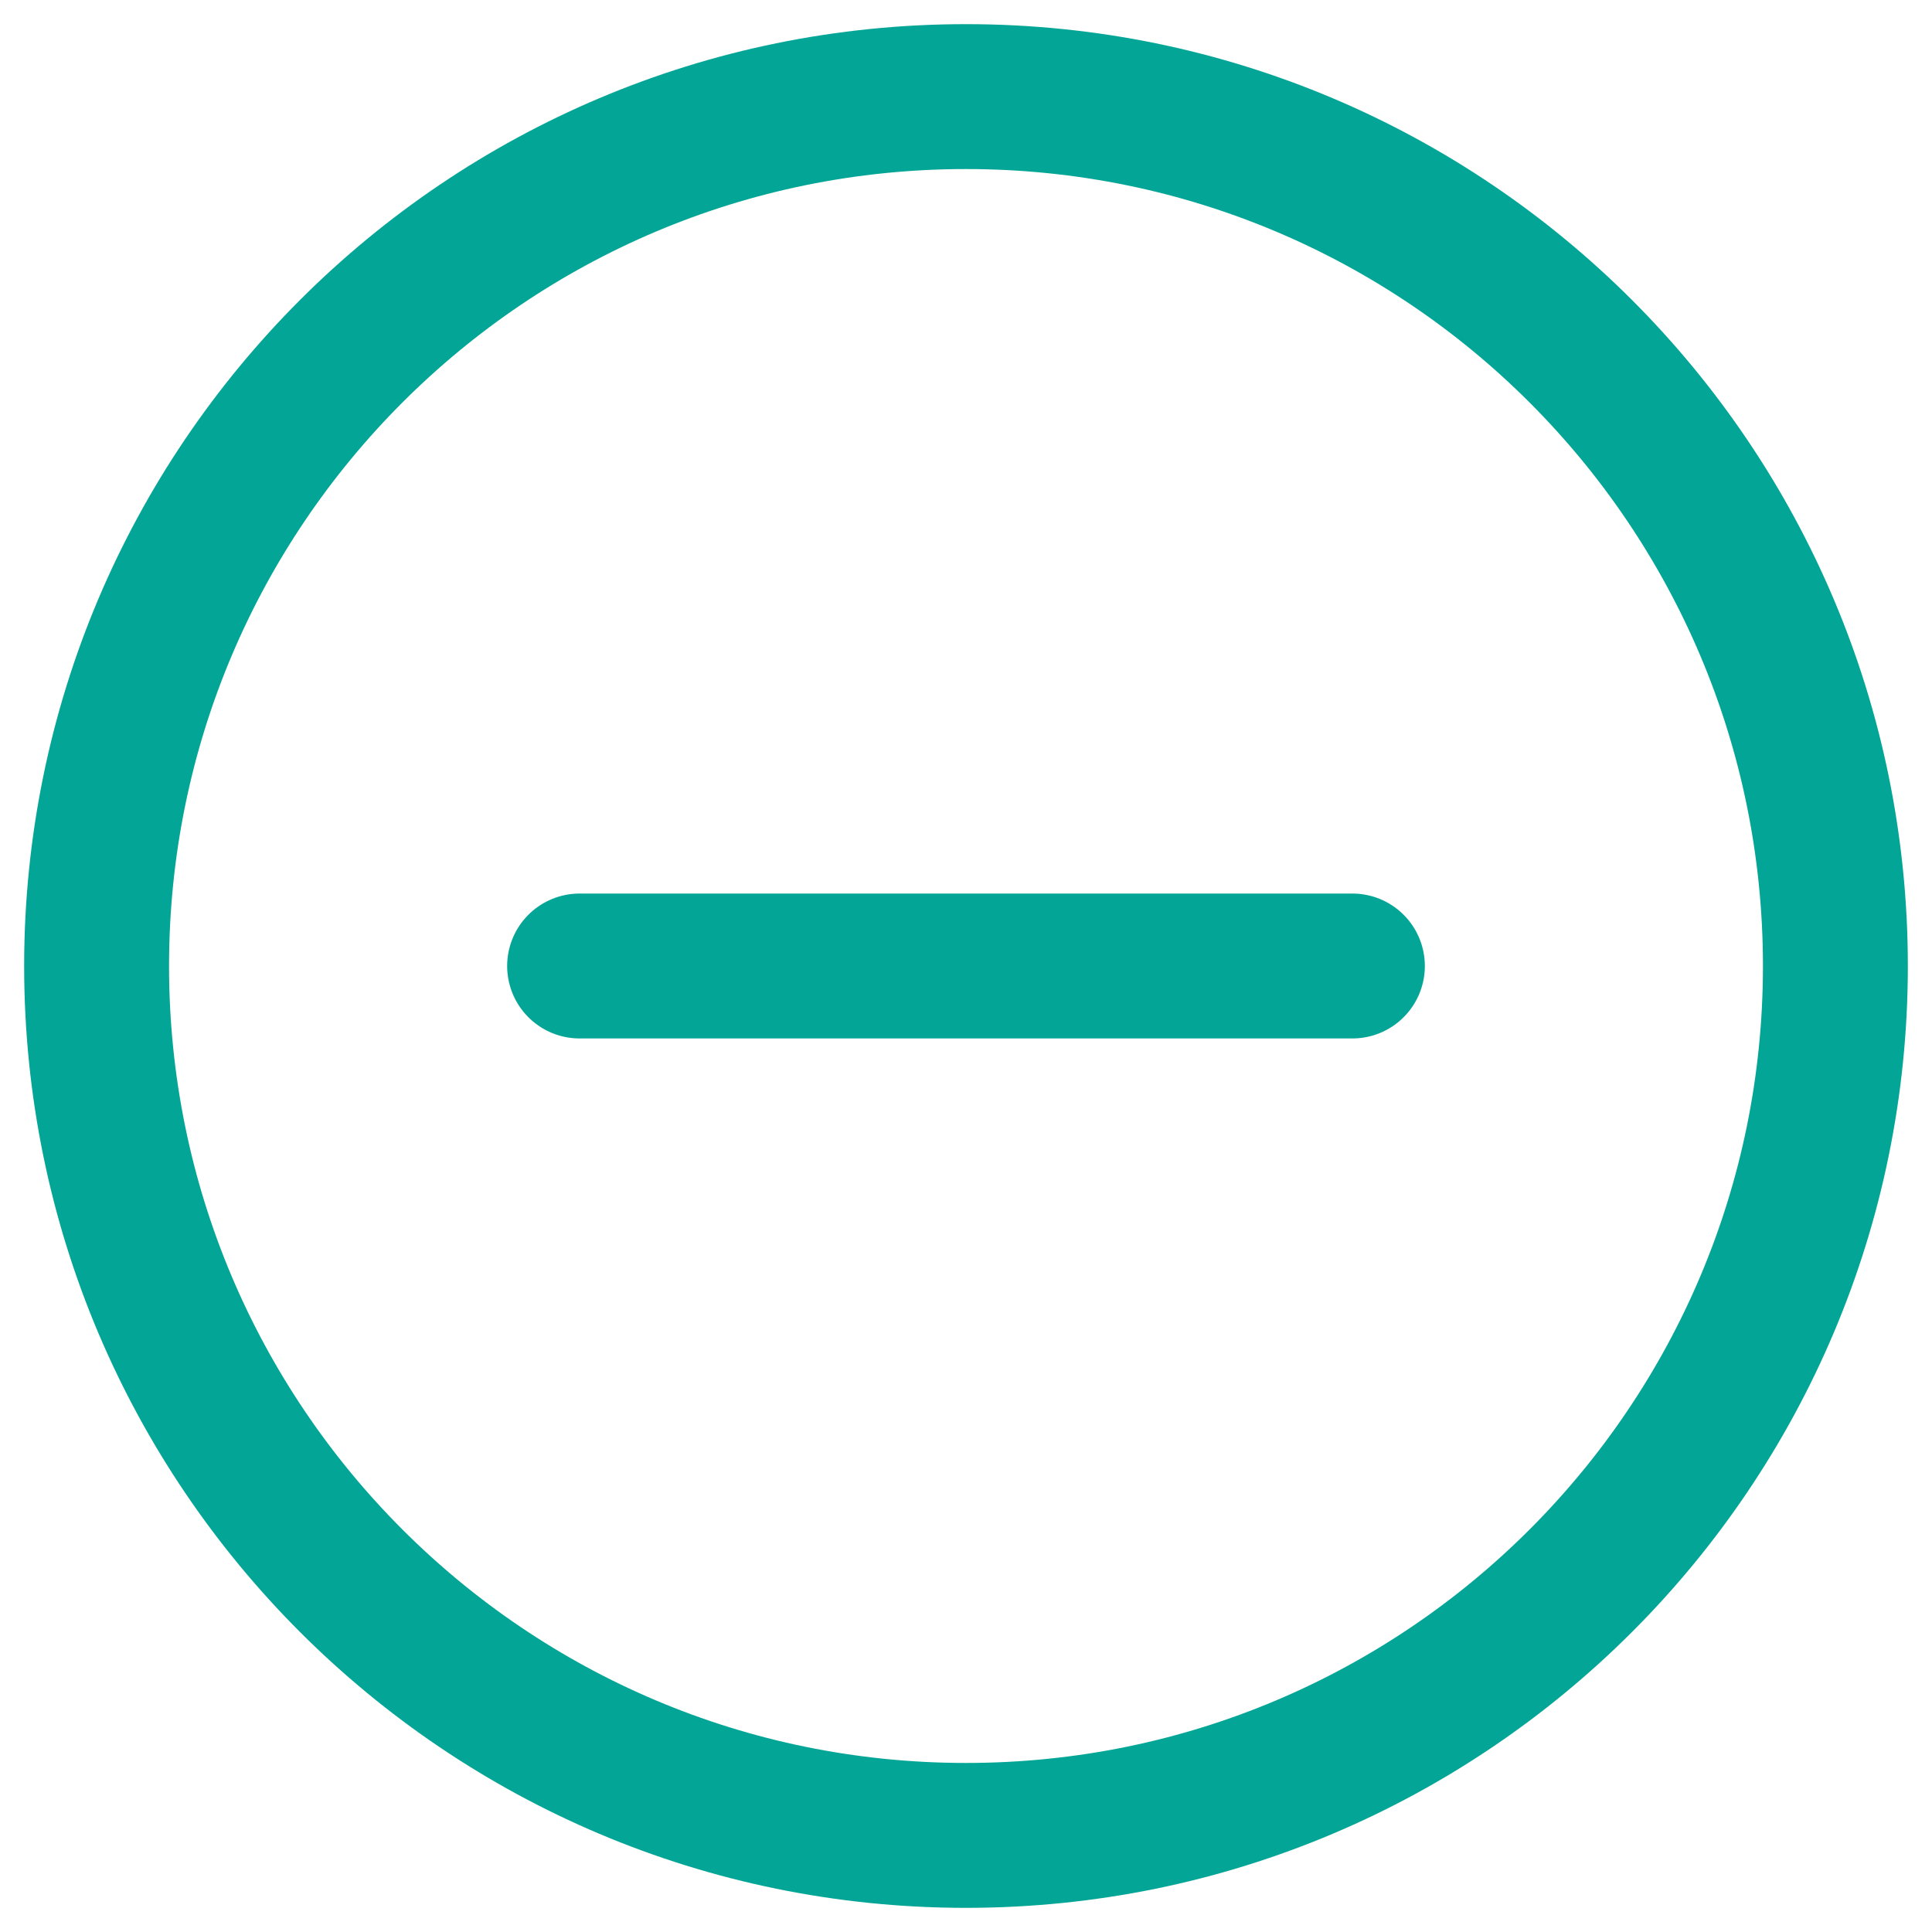
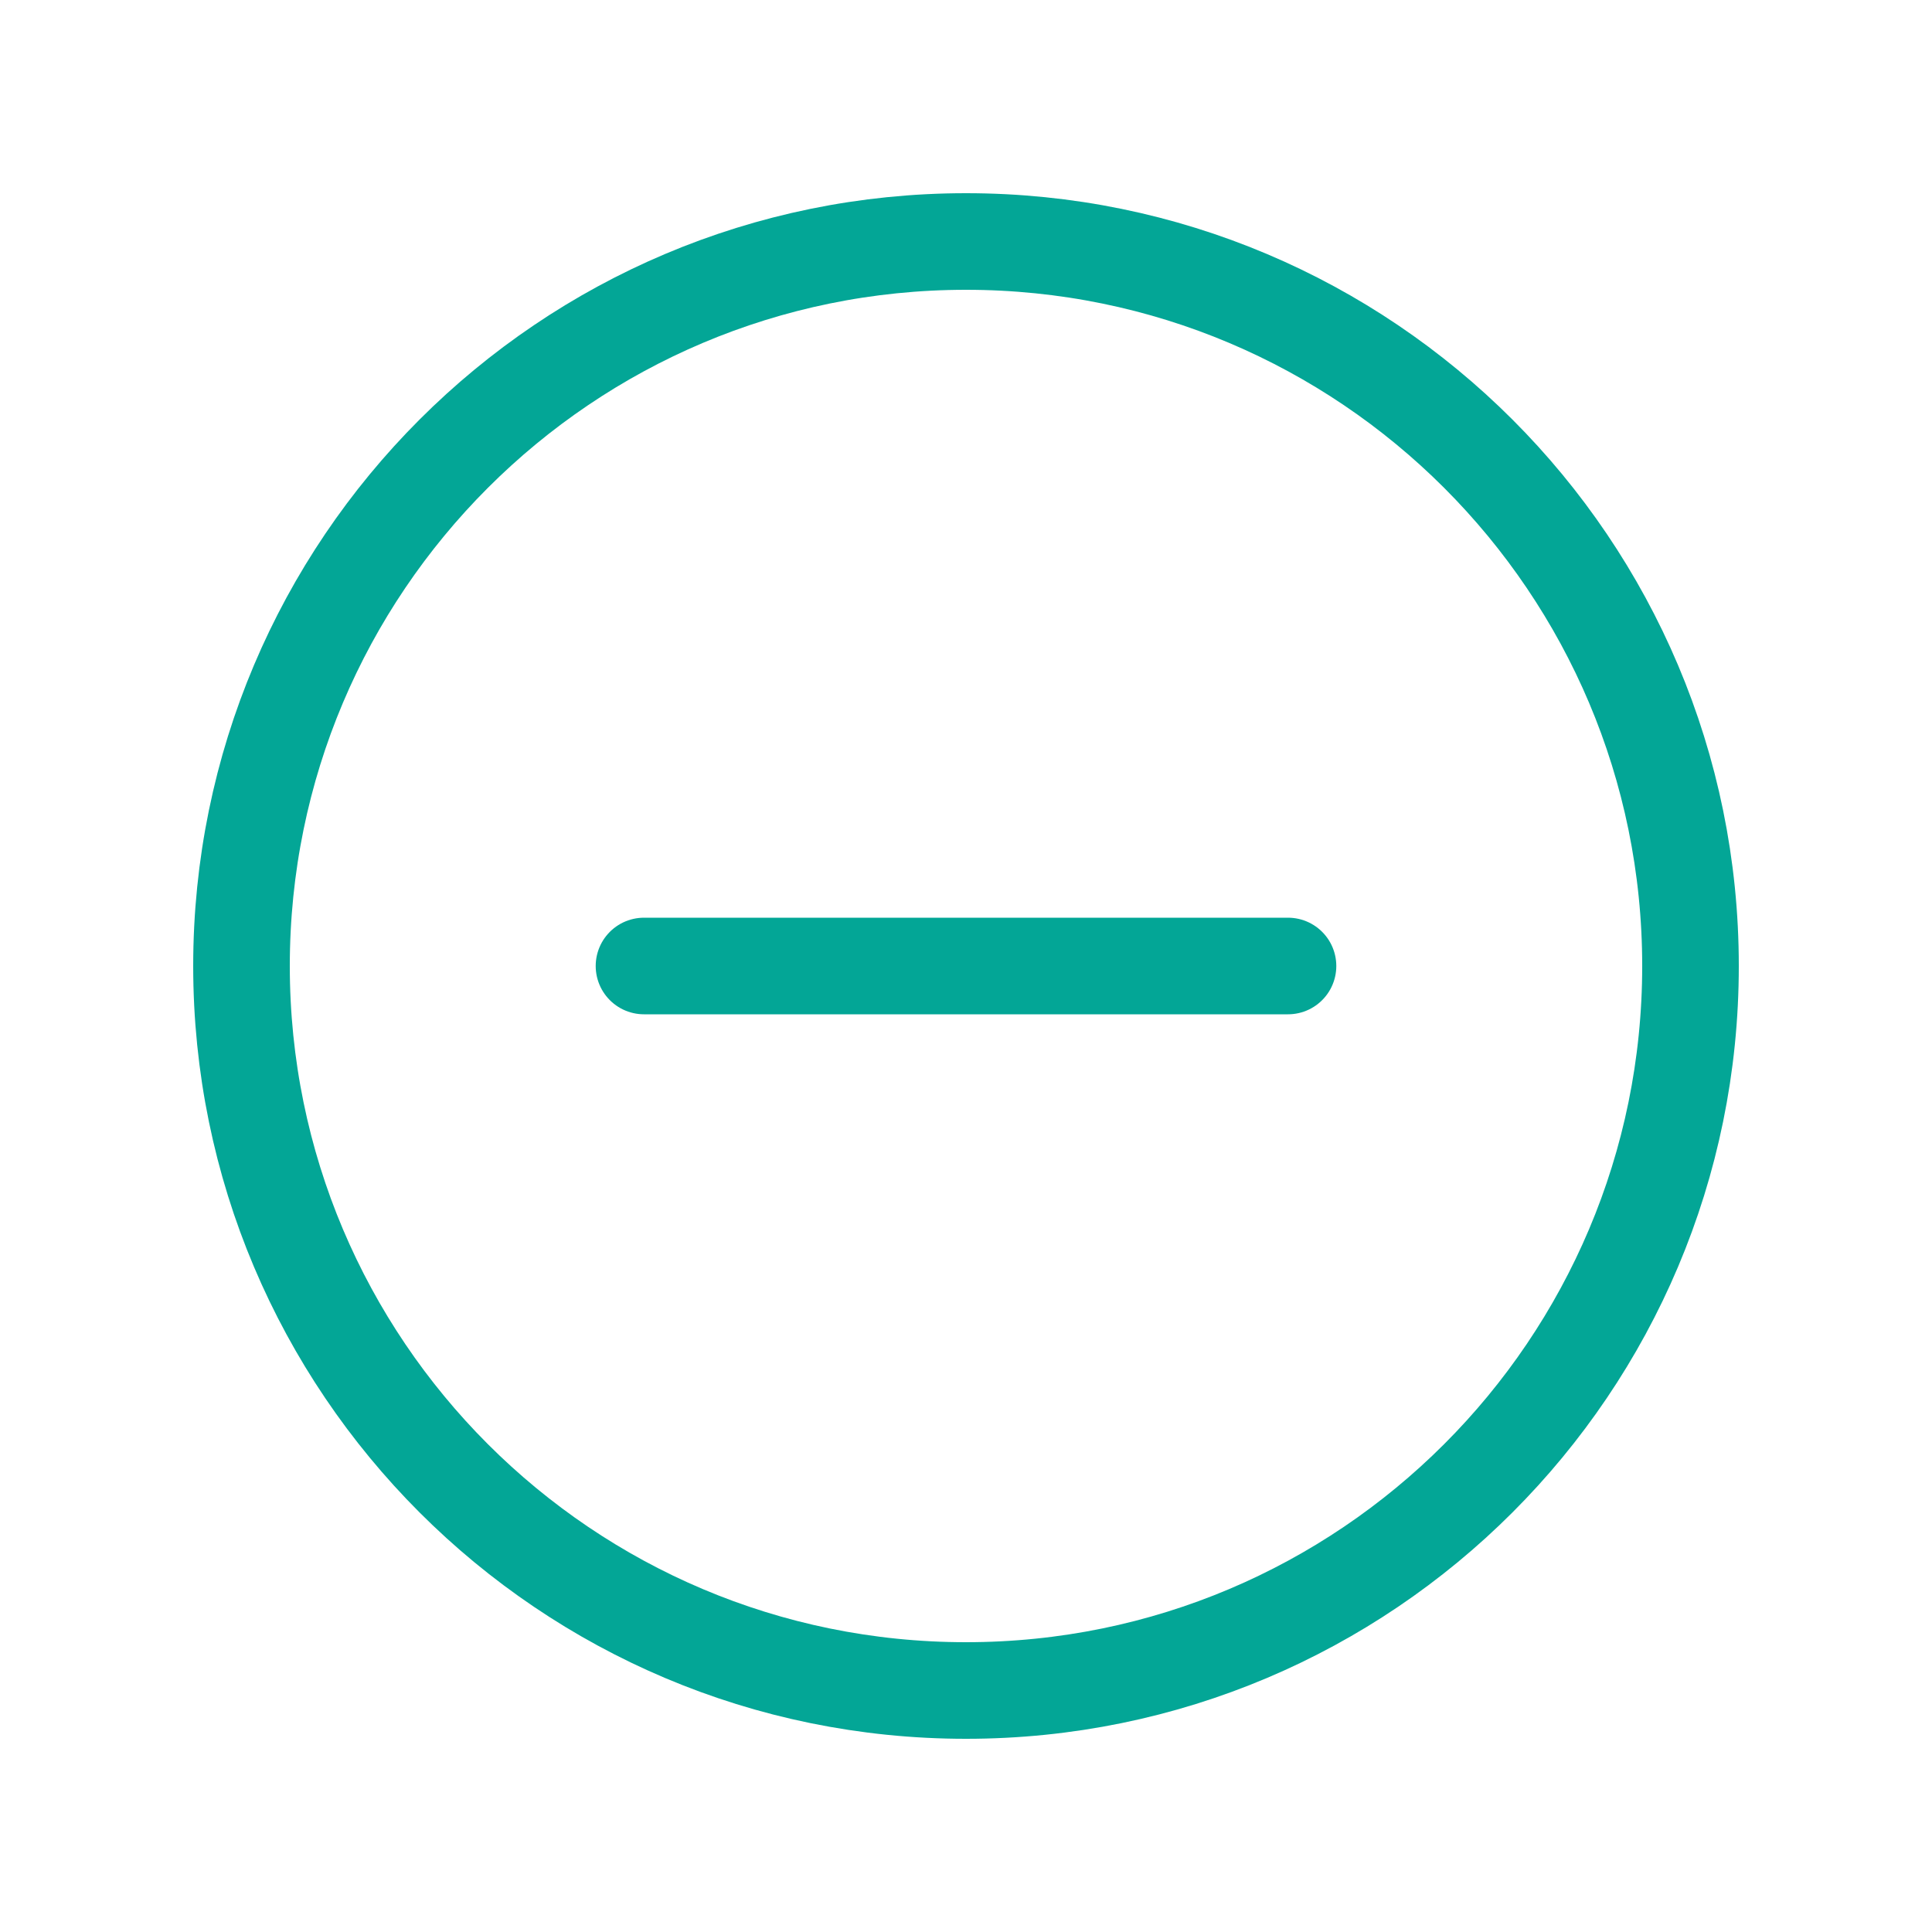
- <svg xmlns="http://www.w3.org/2000/svg" width="20" height="20" viewBox="0 0 20 20" fill="none">
-   <path d="M6 10H14M19 10C19 14.971 14.971 19 10 19C5.029 19 1 14.971 1 10C1 5.029 5.029 1 10 1C14.971 1 19 5.029 19 10Z" stroke="#03A696" stroke-width="1.5" stroke-linecap="round" stroke-linejoin="round" />
+ <svg xmlns="http://www.w3.org/2000/svg" width="30" height="30" viewBox="0 0 30 30" fill="none">
+   <path d="M10 15H20M26.25 15C26.25 21.213 21.213 26.25 15 26.25C8.787 26.25 3.75 21.213 3.75 15C3.75 8.787 8.787 3.75 15 3.75C21.213 3.75 26.25 8.787 26.25 15Z" stroke="#03A696" stroke-width="1.5" stroke-linecap="round" stroke-linejoin="round" />
</svg>
